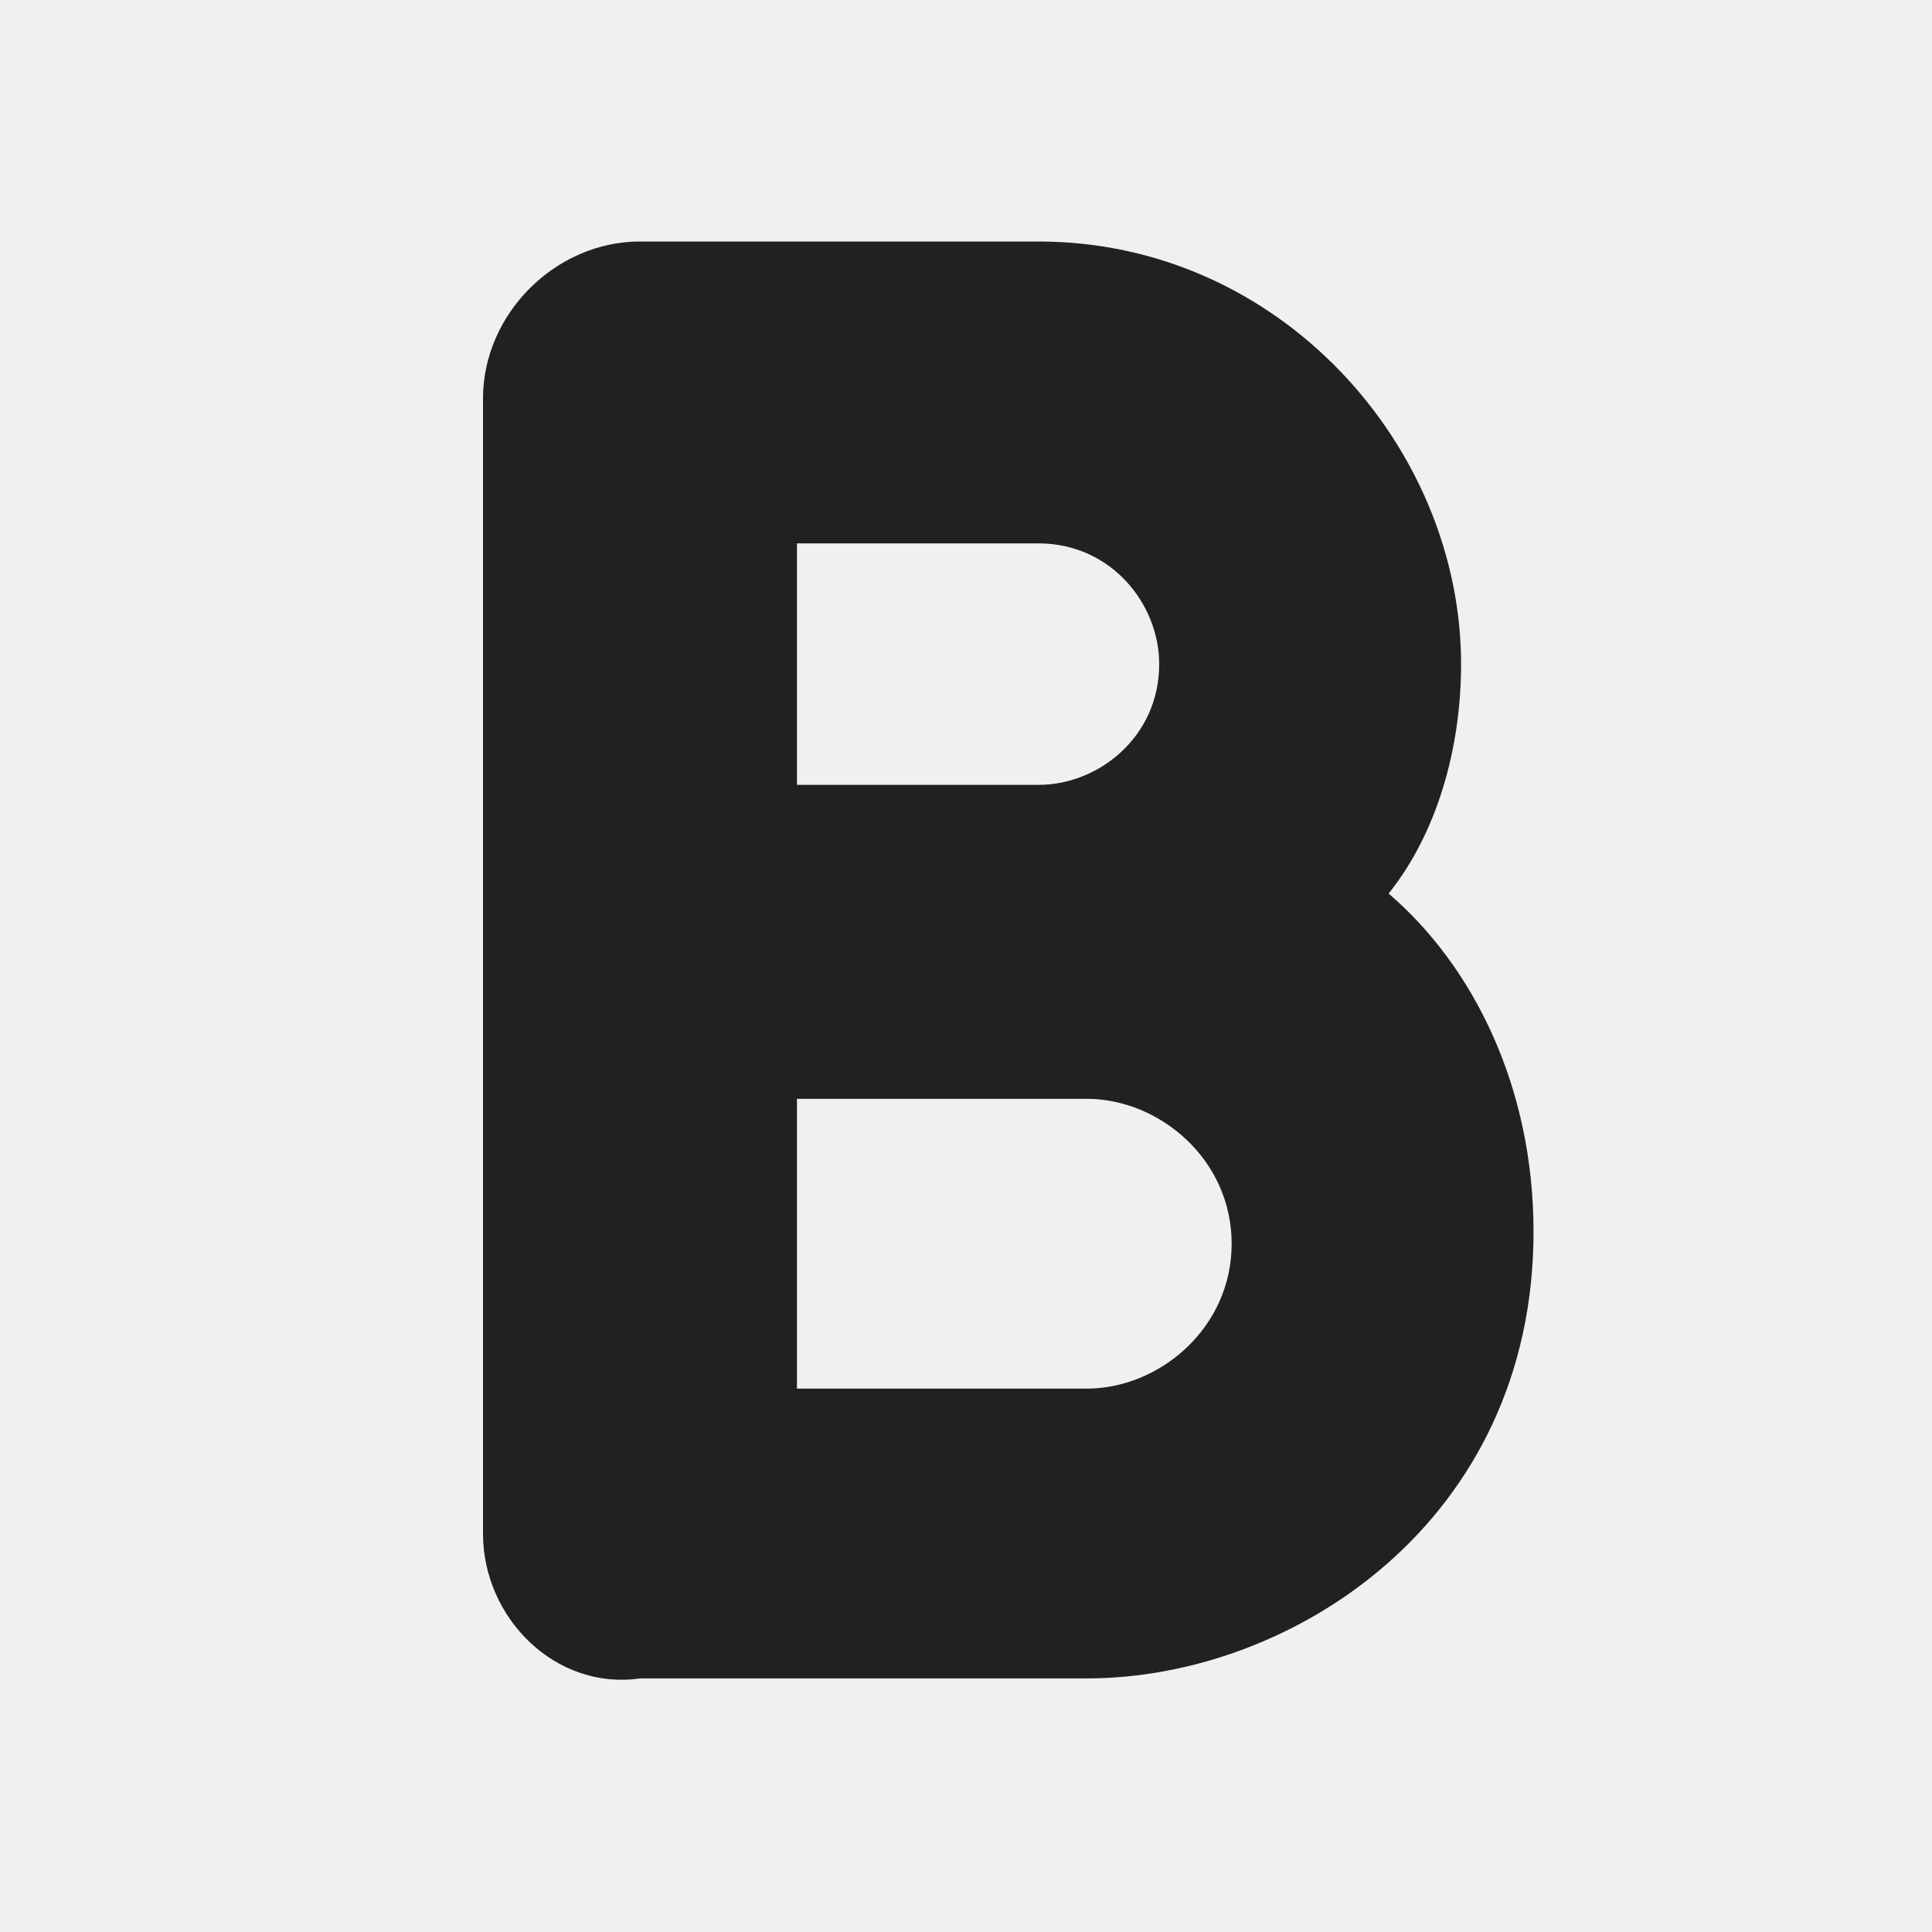
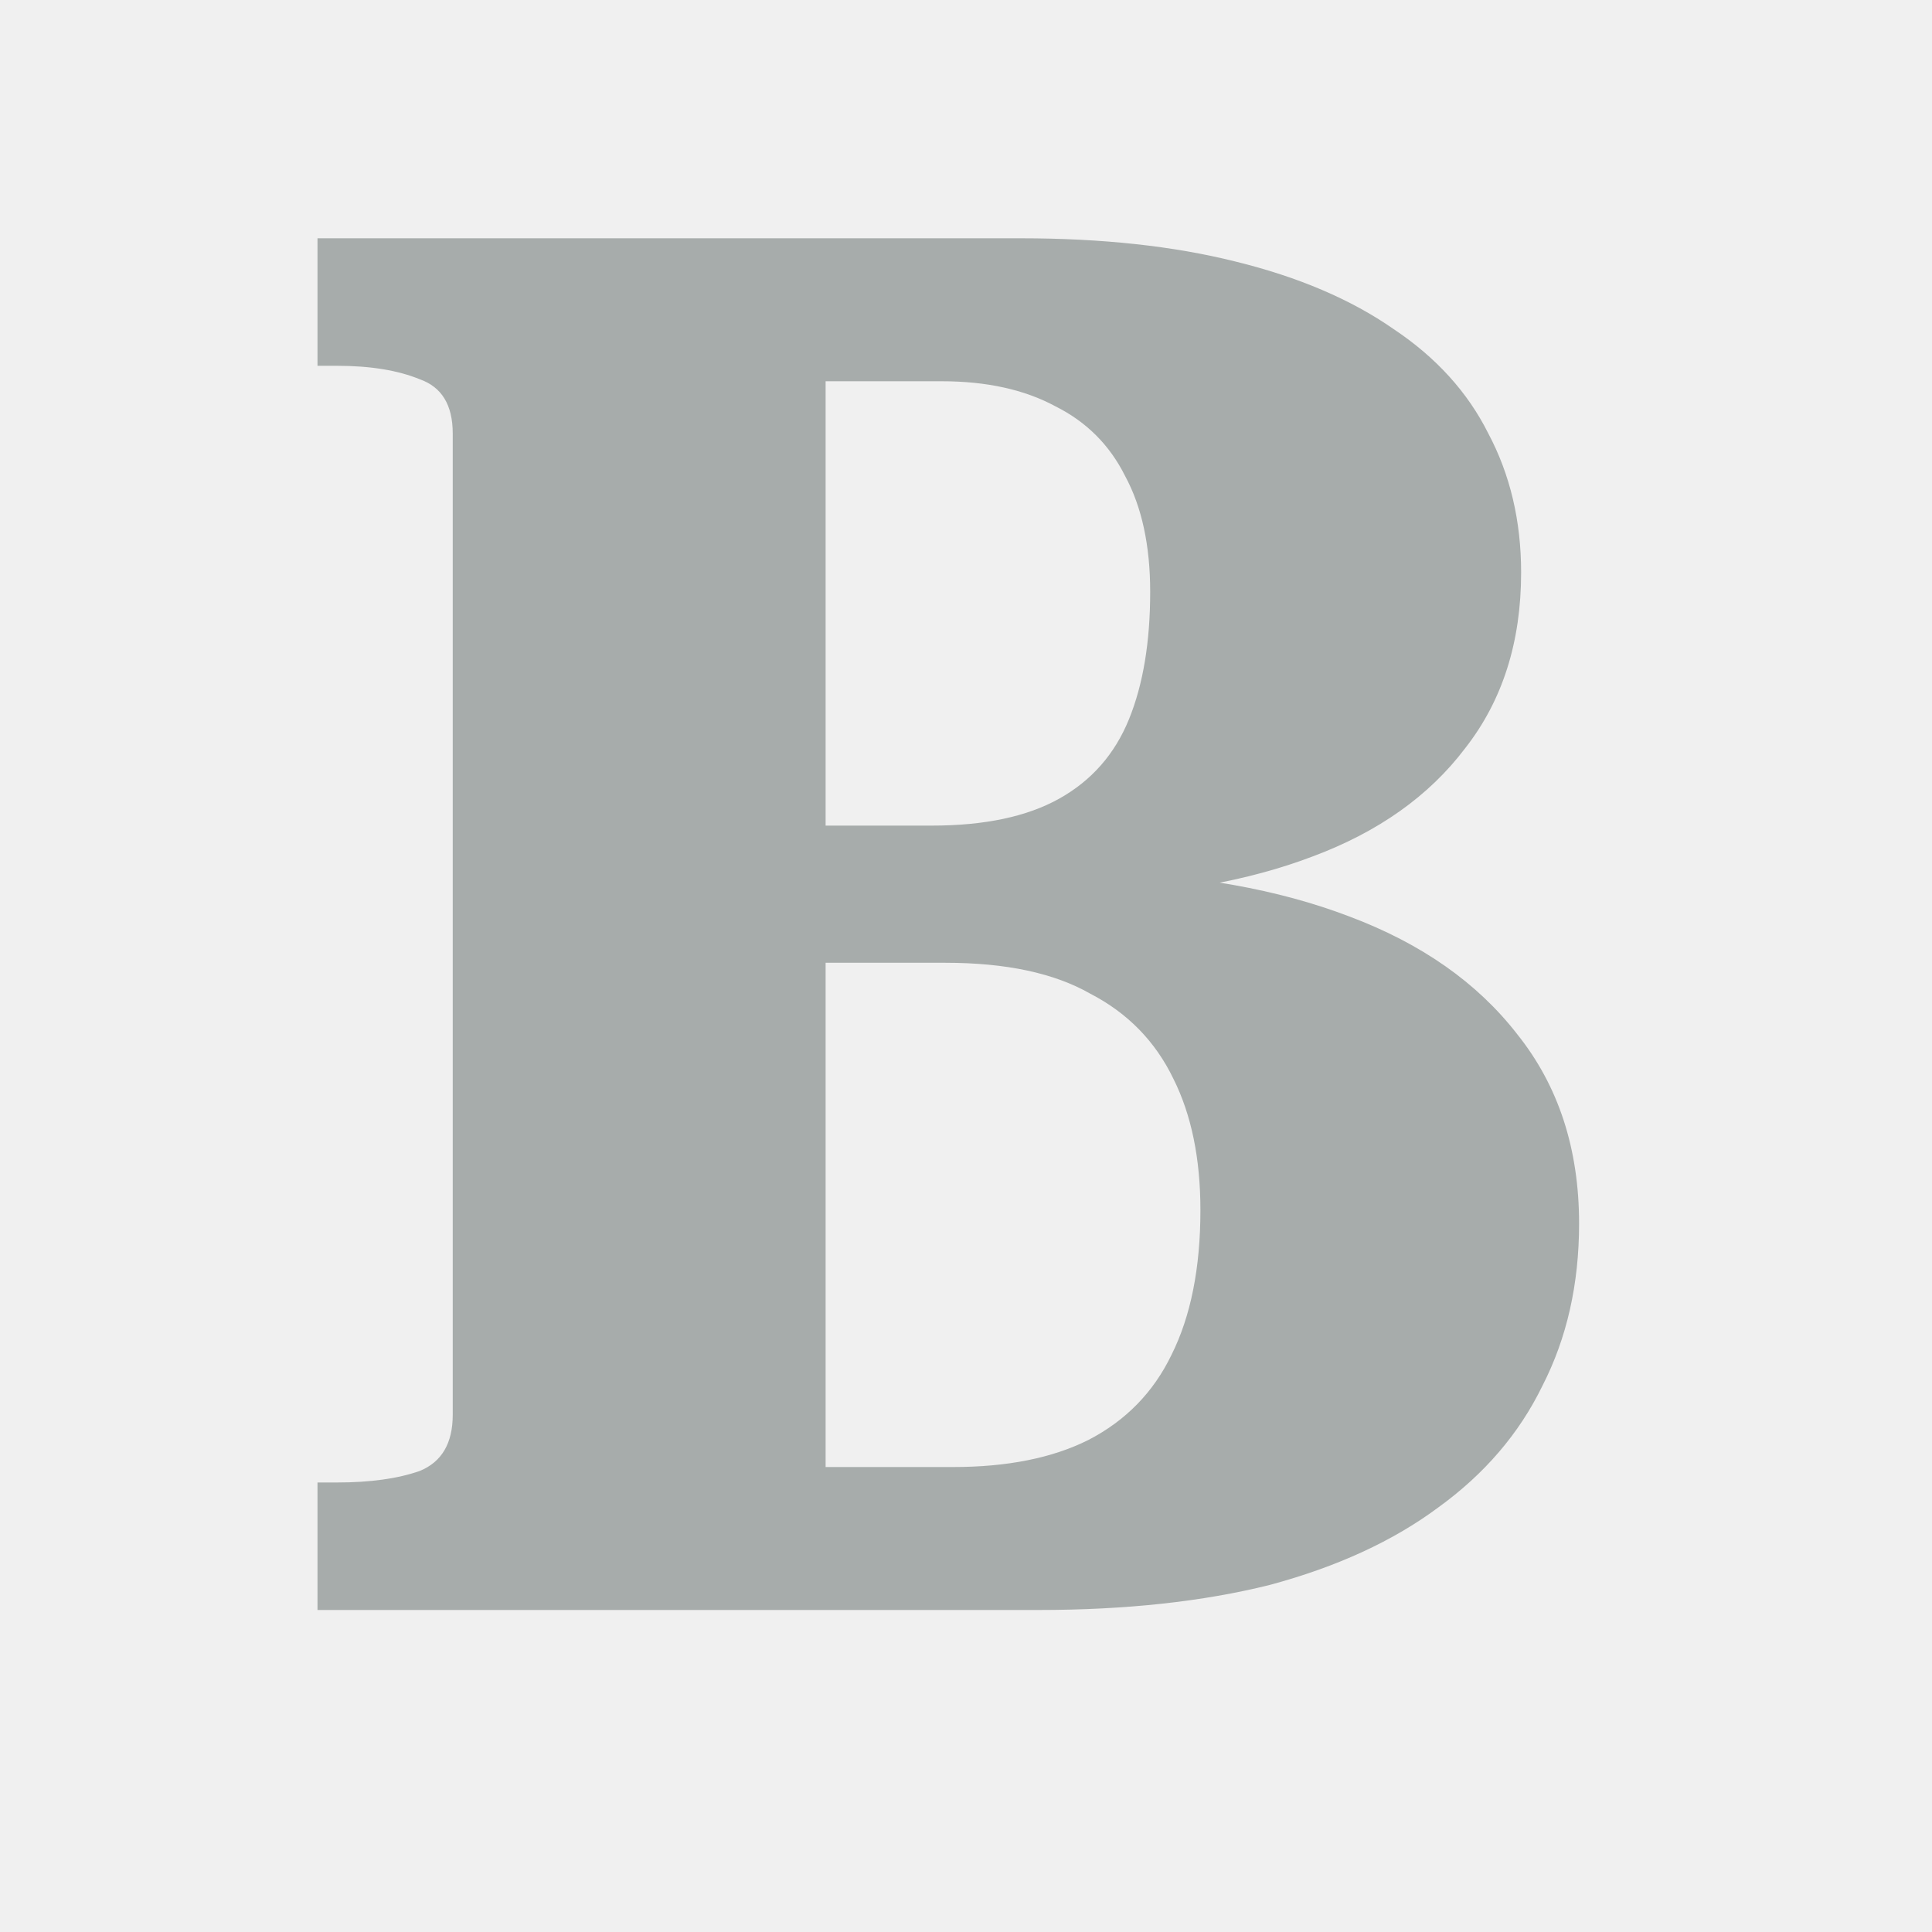
- <svg xmlns="http://www.w3.org/2000/svg" width="16" height="16" viewBox="0 0 16 16" fill="none">
-   <path d="M4 3.3C4 2.6 4.6 2 5.3 2H8.6C10.6 2 12.1 3.7 12.1 5.5C12.1 6.2 11.9 6.9 11.5 7.4C12.2 8 12.7 9 12.7 10.2C12.7 12.6 10.7 13.9 9 13.9H5.3C4.6 14 4 13.4 4 12.7V3.3ZM6.6 4.6V6.5H8.6C9.1 6.5 9.6 6.1 9.6 5.5C9.6 5 9.2 4.5 8.6 4.5H6.6V4.6ZM6.6 9.1V11.5H9C9.6 11.5 10.2 11 10.2 10.3C10.2 9.6 9.6 9.1 9 9.1H6.6Z" fill="#212121" />
+ <svg xmlns="http://www.w3.org/2000/svg" width="30" height="30" viewBox="0 0 30 30" fill="none">
+   <g clip-path="url(#clip0_4001_4)">
+     <path d="M15.85 3.7C17.11 3.7 18.22 3.82 19.18 4.06C20.16 4.3 20.98 4.65 21.64 5.11C22.3 5.55 22.79 6.09 23.11 6.73C23.45 7.37 23.62 8.09 23.62 8.89C23.62 9.97 23.33 10.88 22.75 11.62C22.19 12.36 21.4 12.92 20.38 13.3C19.38 13.68 18.2 13.89 16.84 13.93L18.1 13.33V14.23L17.08 13.54C18.56 13.58 19.85 13.81 20.95 14.23C22.07 14.65 22.94 15.26 23.56 16.06C24.2 16.86 24.52 17.84 24.52 19C24.52 19.94 24.33 20.78 23.95 21.52C23.59 22.26 23.05 22.89 22.33 23.41C21.63 23.93 20.76 24.33 19.72 24.61C18.68 24.87 17.48 25 16.12 25H4.93V23.02H5.23C5.75 23.02 6.18 22.96 6.52 22.84C6.86 22.7 7.03 22.41 7.03 21.97V6.73C7.03 6.29 6.86 6.01 6.52 5.89C6.18 5.75 5.75 5.68 5.23 5.68H4.93V3.7H15.85ZM11.86 12.82H14.47C15.29 12.82 15.95 12.68 16.45 12.4C16.95 12.12 17.31 11.71 17.53 11.17C17.75 10.63 17.86 9.97 17.86 9.19C17.86 8.47 17.73 7.87 17.47 7.39C17.23 6.91 16.87 6.55 16.39 6.31C15.91 6.05 15.32 5.92 14.62 5.92H12.82V22.78H14.8C15.64 22.78 16.34 22.64 16.9 22.36C17.48 22.06 17.91 21.62 18.19 21.04C18.49 20.44 18.64 19.69 18.64 18.79C18.64 17.99 18.5 17.31 18.22 16.75C17.94 16.17 17.51 15.73 16.93 15.43C16.37 15.11 15.62 14.95 14.68 14.95H11.86V12.82Z" fill="#A7ACAB" />
+   </g>
+   <defs>
+     <clipPath id="clip0_4001_4">
+       <rect width="30" height="30" fill="white" />
+     </clipPath>
+   </defs>
</svg>
